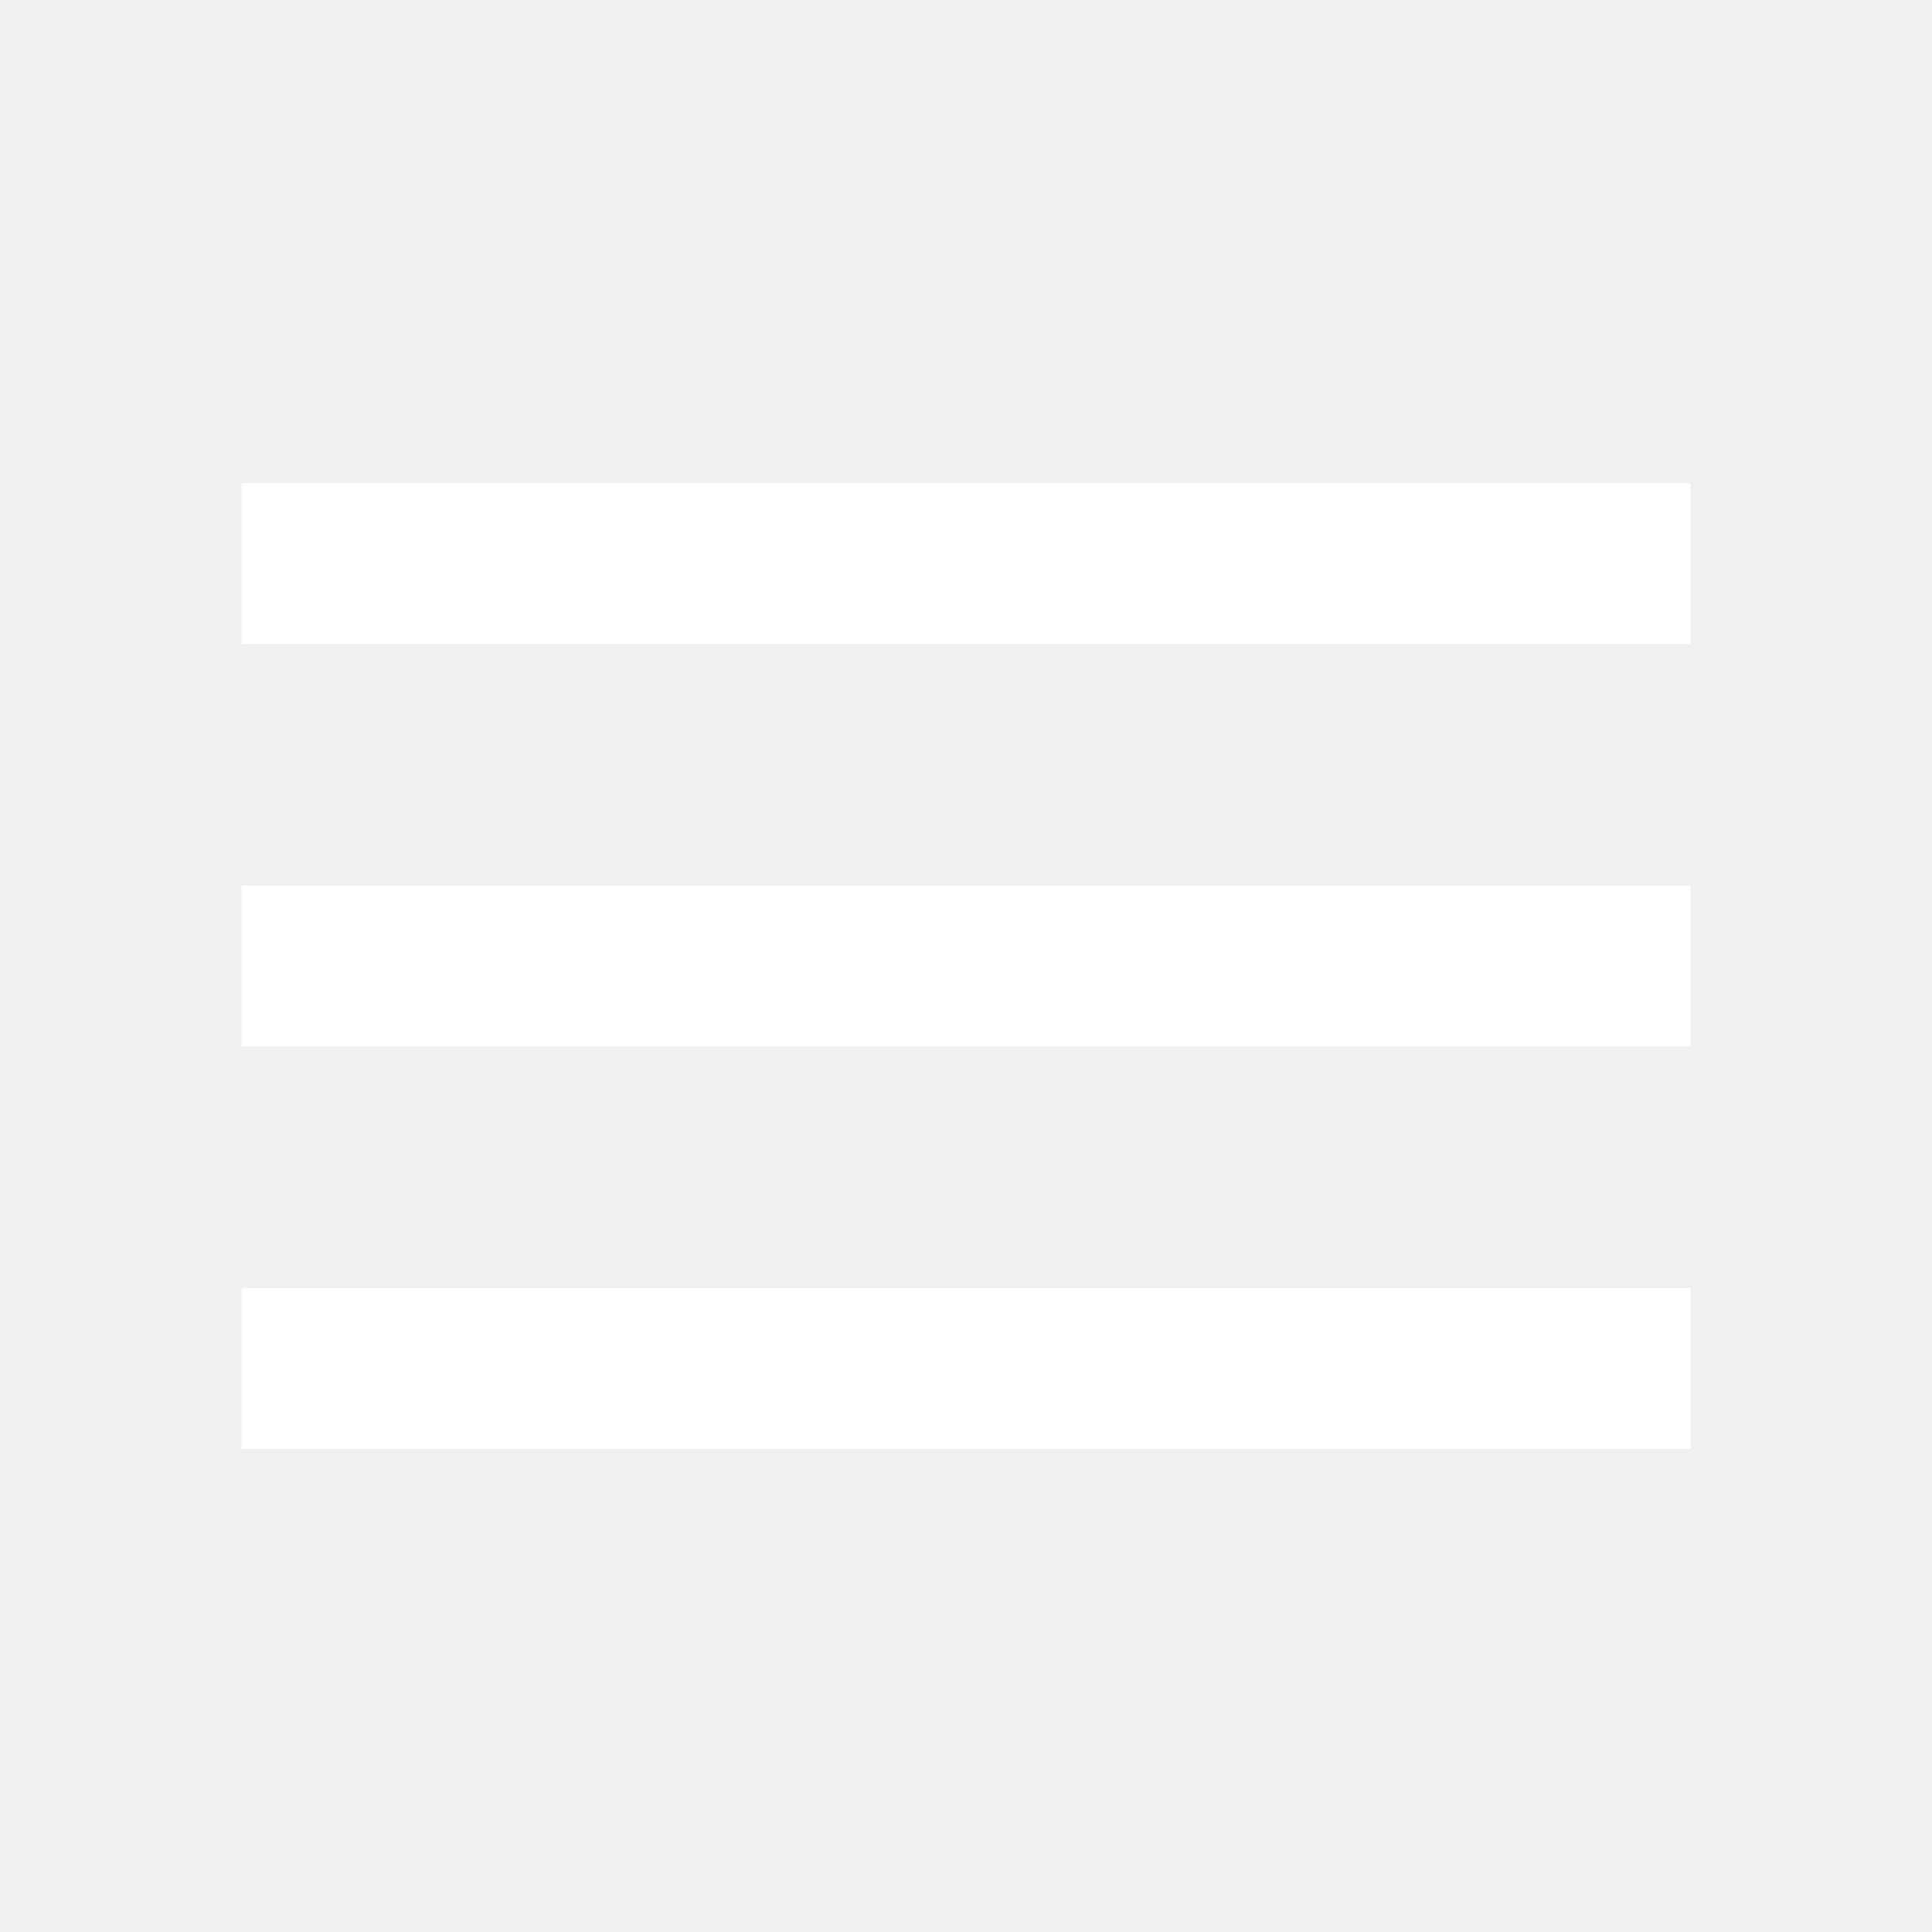
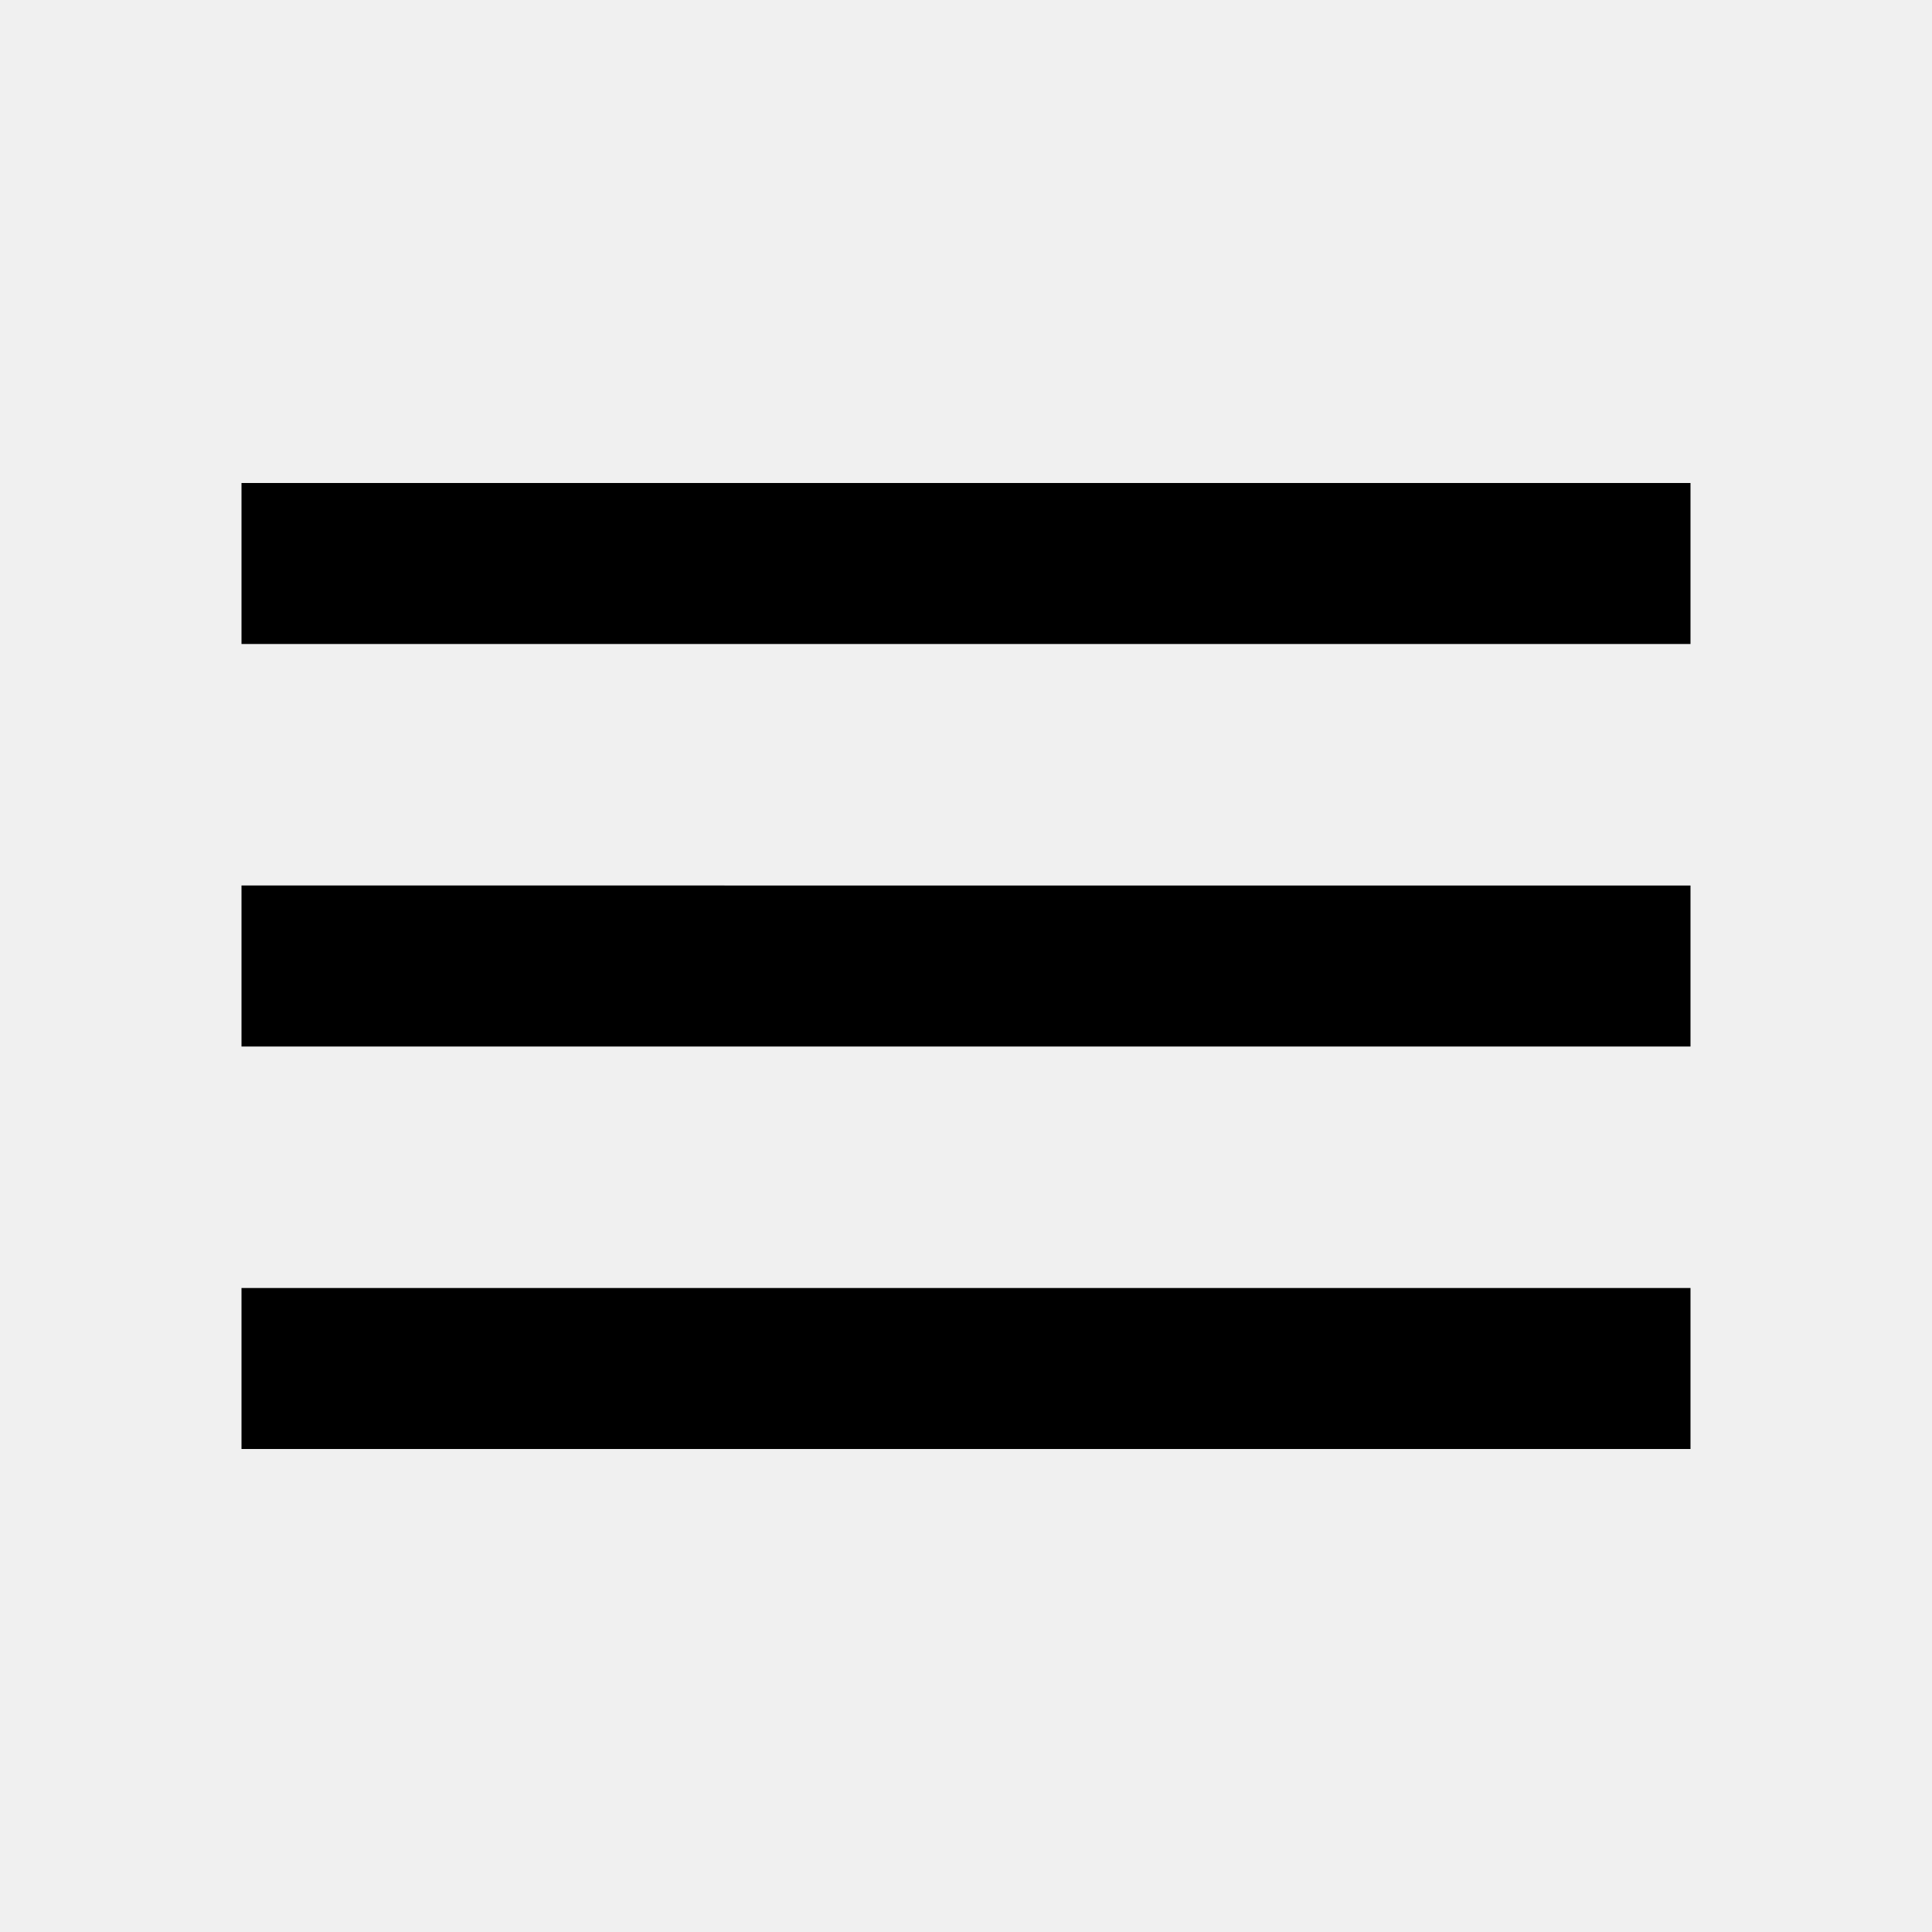
<svg xmlns="http://www.w3.org/2000/svg" class="icon" width="200px" height="200.00px" viewBox="0 0 1024 1024" version="1.1">
-   <path fill="#ffffff" d="M128 768l768 0 0-85.333L128 682.667 128 768zM128 554.667l768 0 0-85.333L128 469.333 128 554.667zM128 256l0 85.333 768 0L896 256 128 256z" />
+   <path d="M128 768l768 0 0-85.333L128 682.667 128 768zM128 554.667l768 0 0-85.333L128 469.333 128 554.667zM128 256l0 85.333 768 0L896 256 128 256z" />
</svg>
